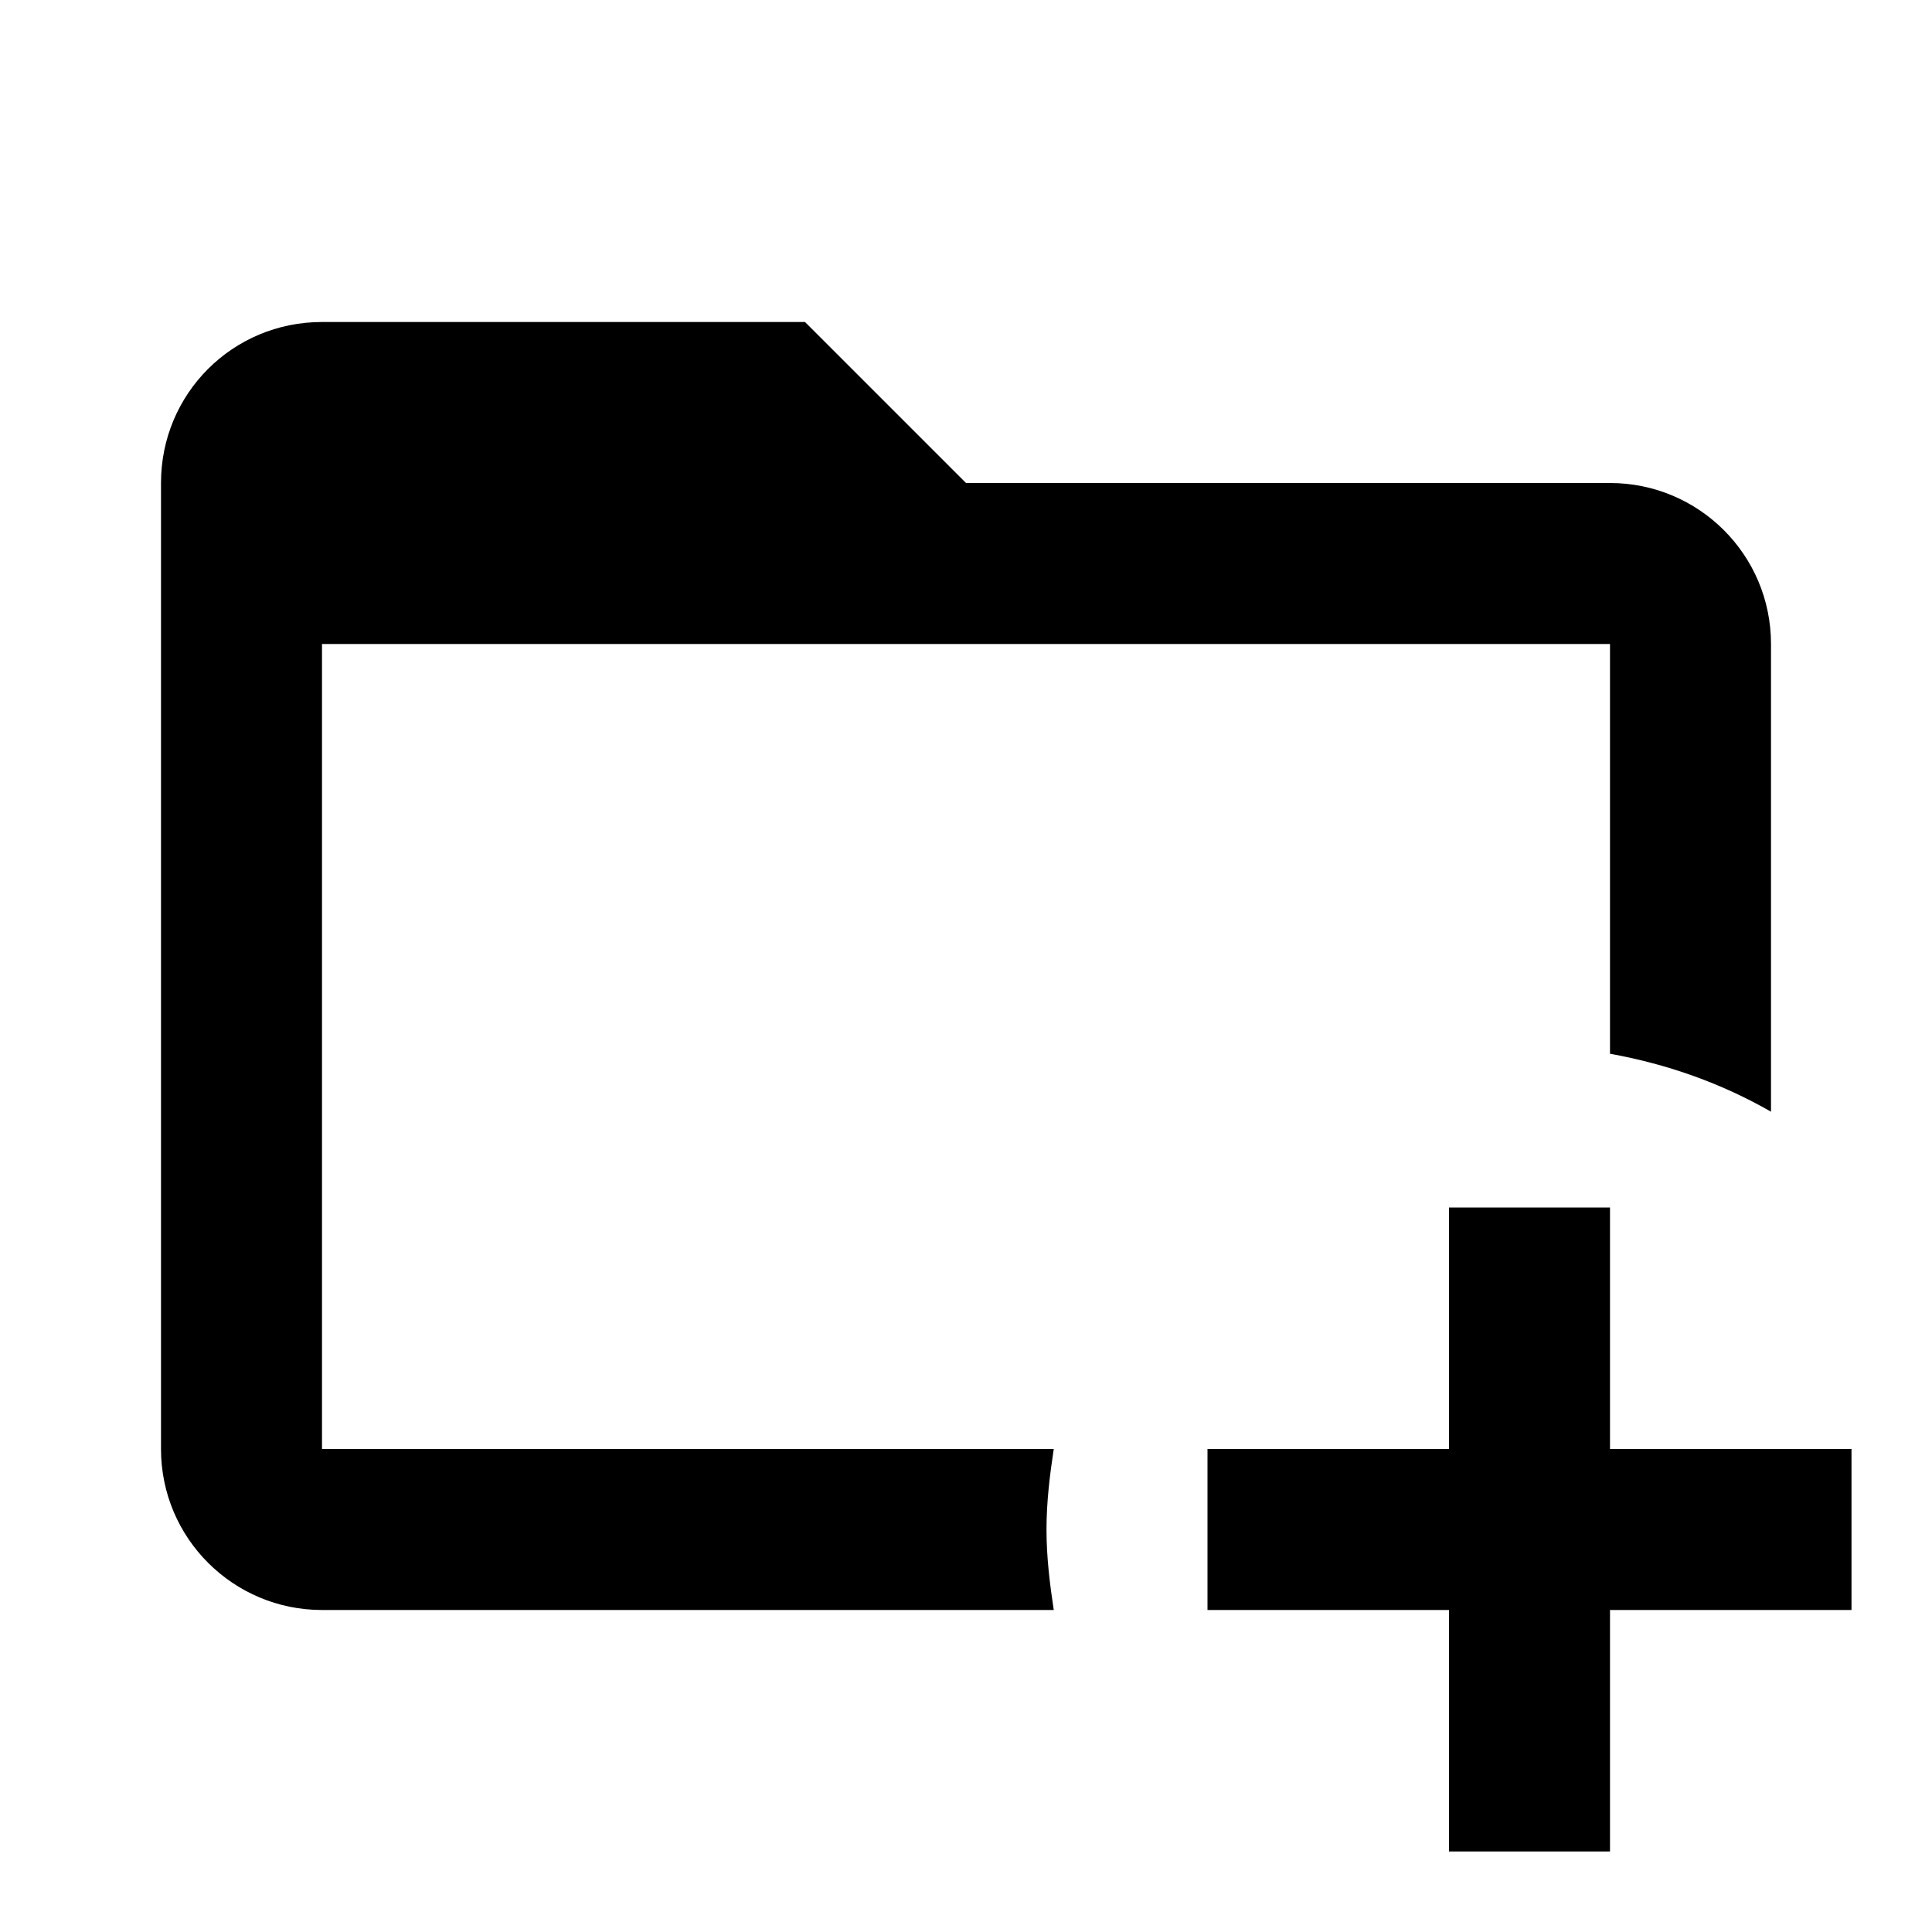
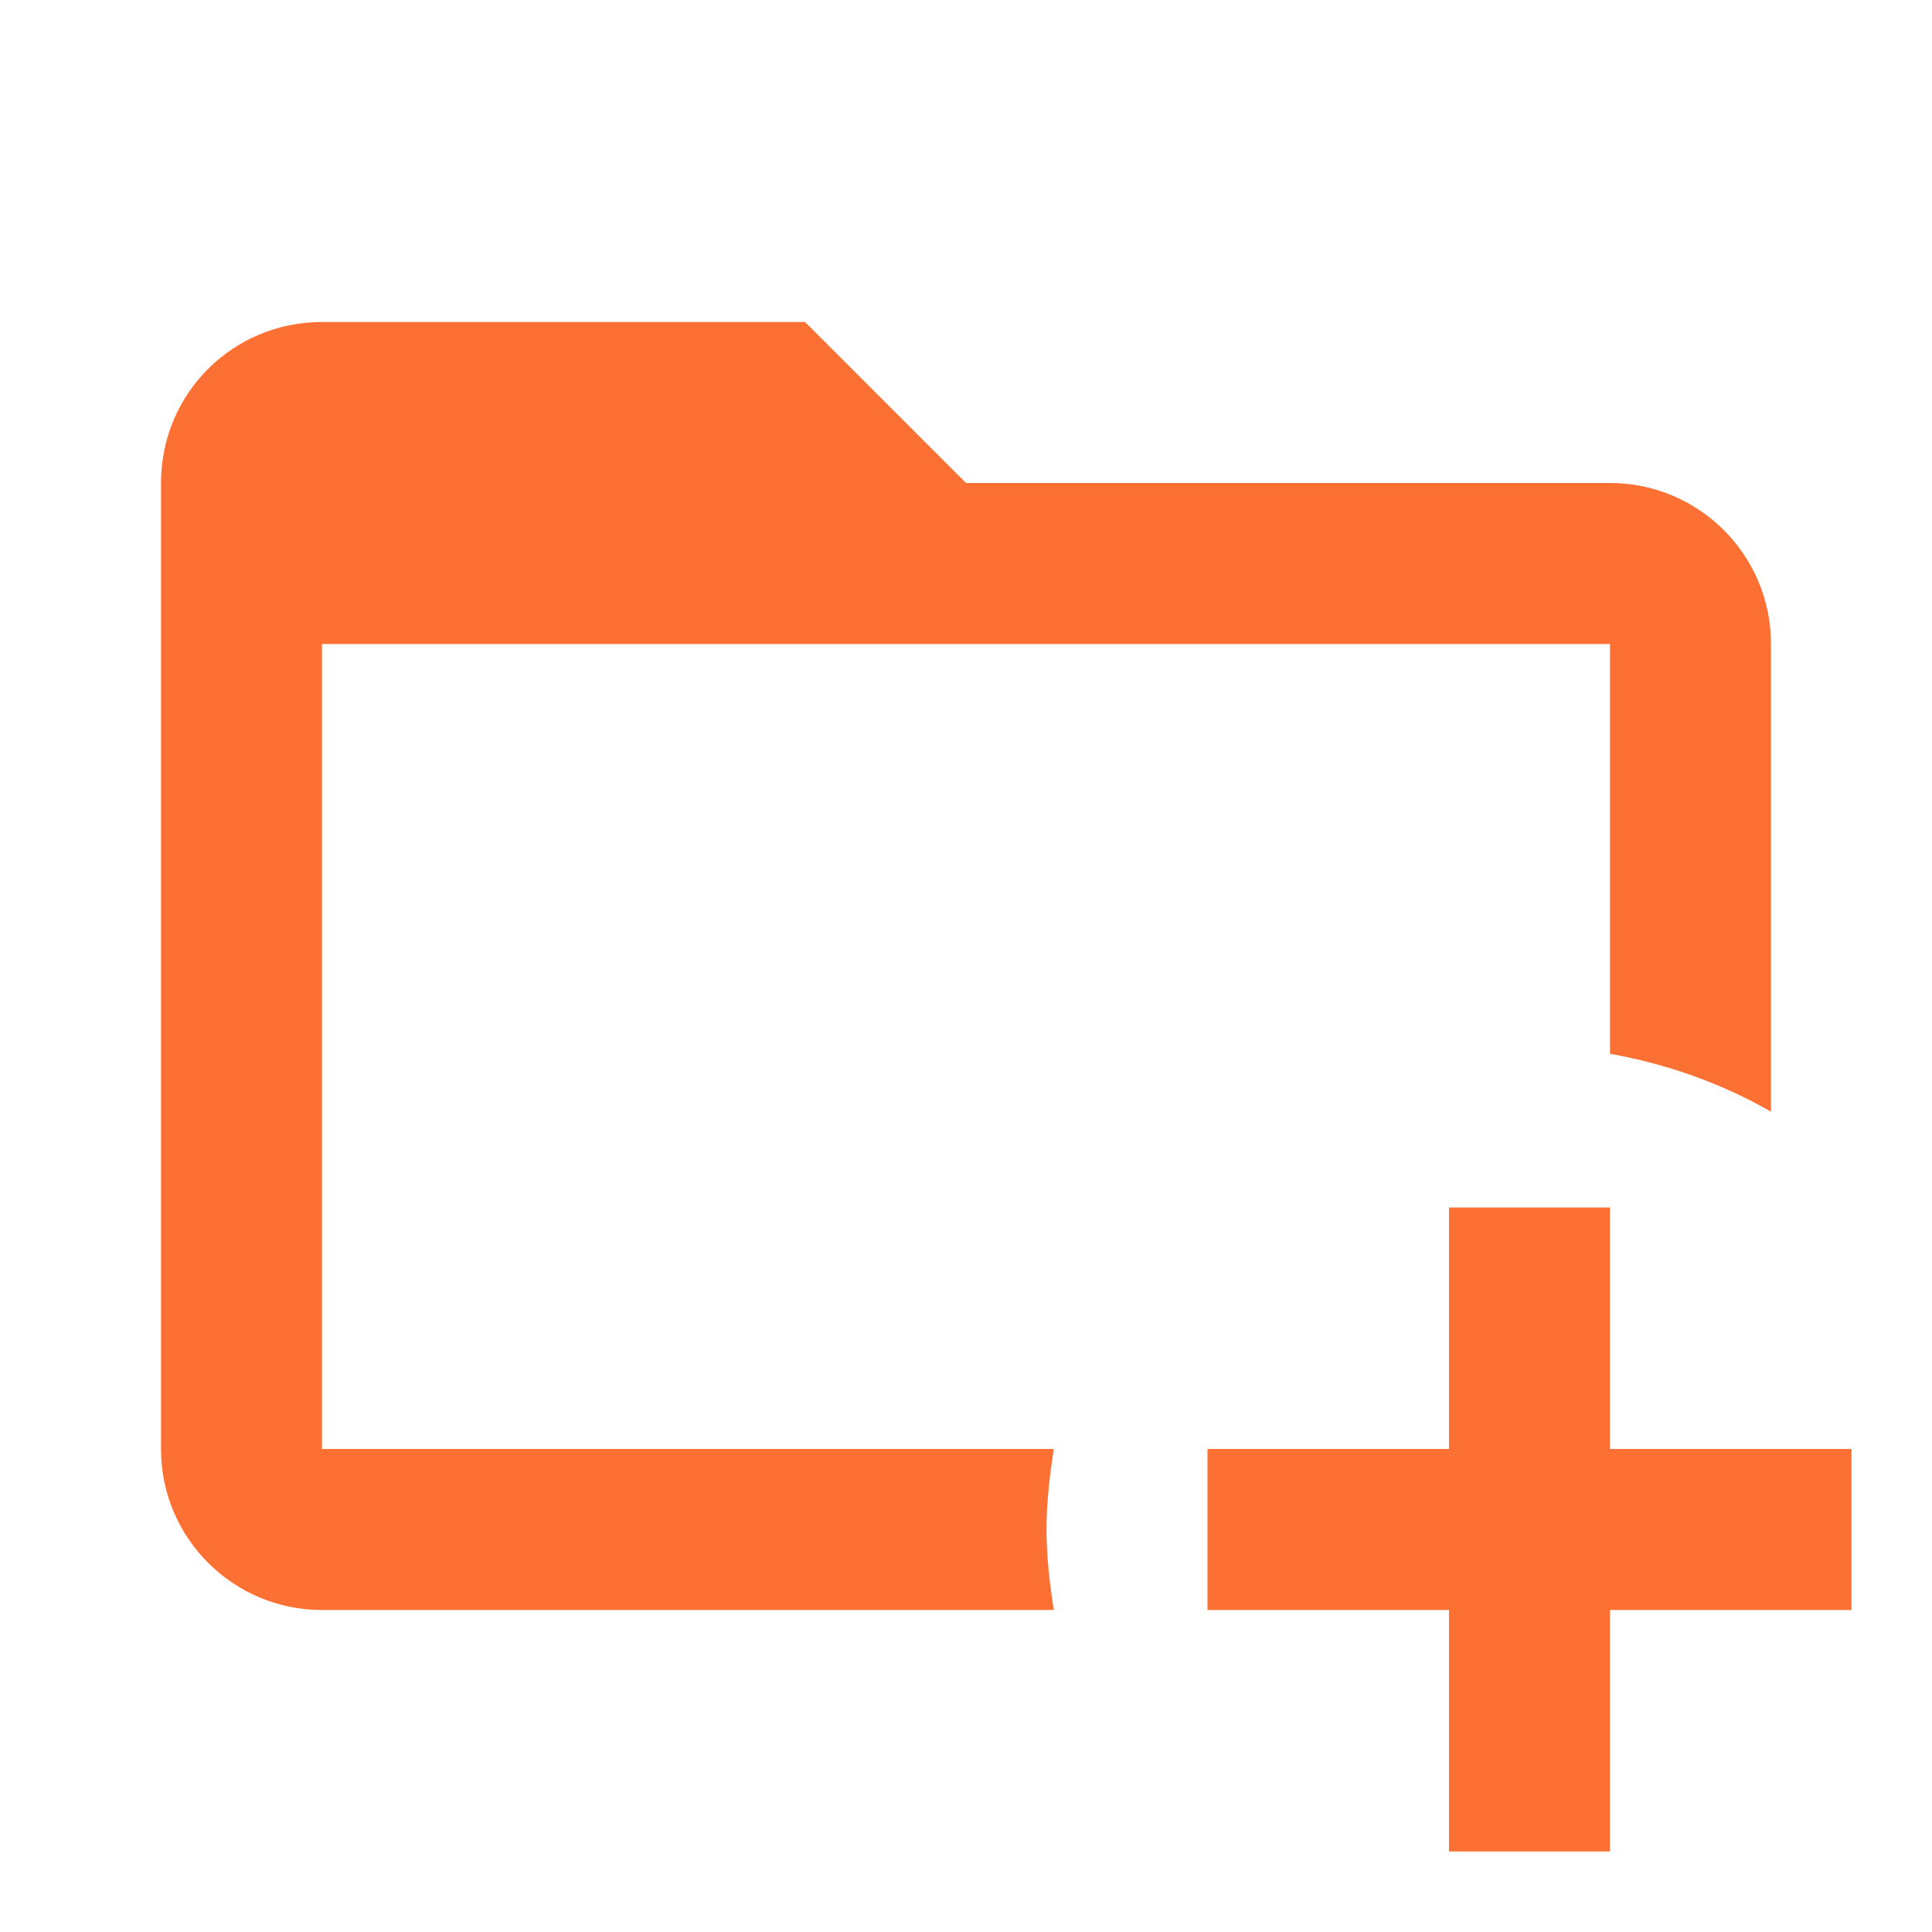
<svg xmlns="http://www.w3.org/2000/svg" id="mdi-folder-plus-outline" viewBox="0 0 24 24">
-   <path d="M13 19C13 19.34 13.04 19.67 13.09 20H4C2.9 20 2 19.11 2 18V6C2 4.89 2.89 4 4 4H10L12 6H20C21.1 6 22 6.89 22 8V13.81C21.39 13.46 20.72 13.22 20 13.09V8H4V18H13.09C13.04 18.33 13 18.66 13 19M20 18V15H18V18H15V20H18V23H20V20H23V18H20Z" />
+   <path d="M13 19C13 19.34 13.04 19.67 13.09 20H4C2.9 20 2 19.11 2 18V6C2 4.89 2.89 4 4 4H10L12 6H20C21.1 6 22 6.89 22 8V13.81C21.39 13.46 20.72 13.22 20 13.09V8H4V18H13.09C13.04 18.33 13 18.66 13 19M20 18V15H18V18H15V20H18V23H20V20H23V18H20Z" fill="rgba(252,76,0,0.794)" />
</svg>
